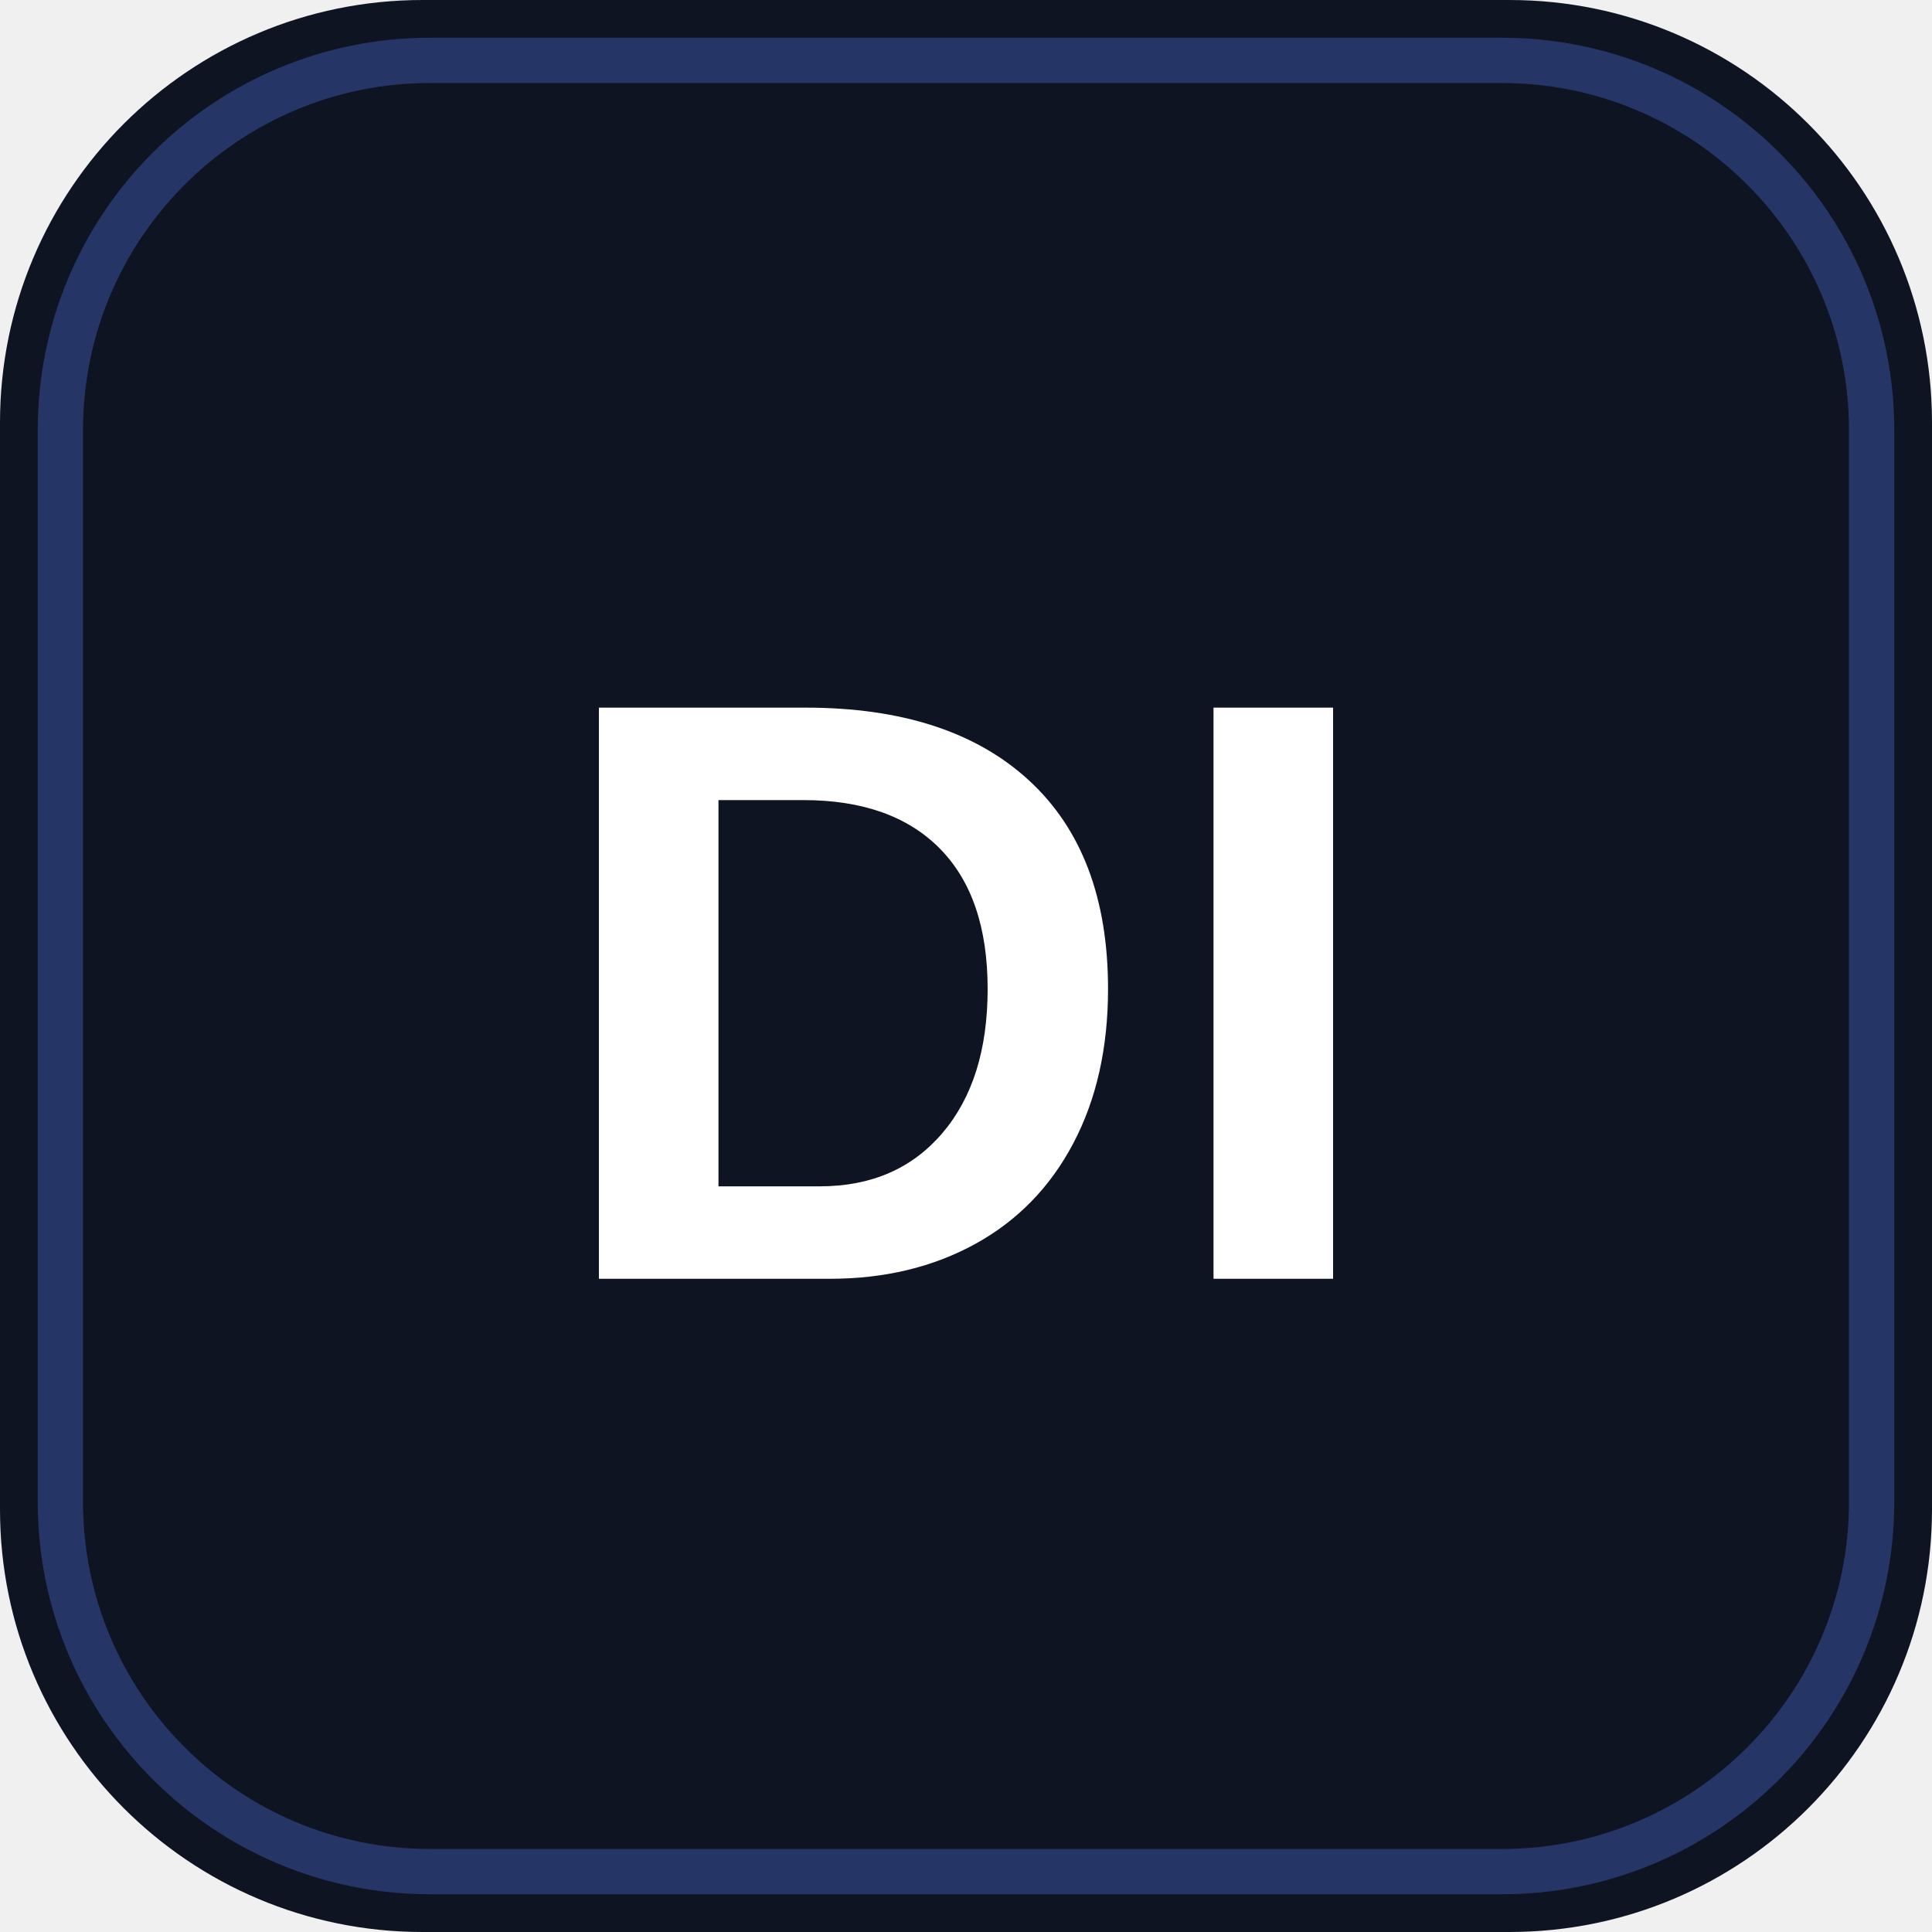
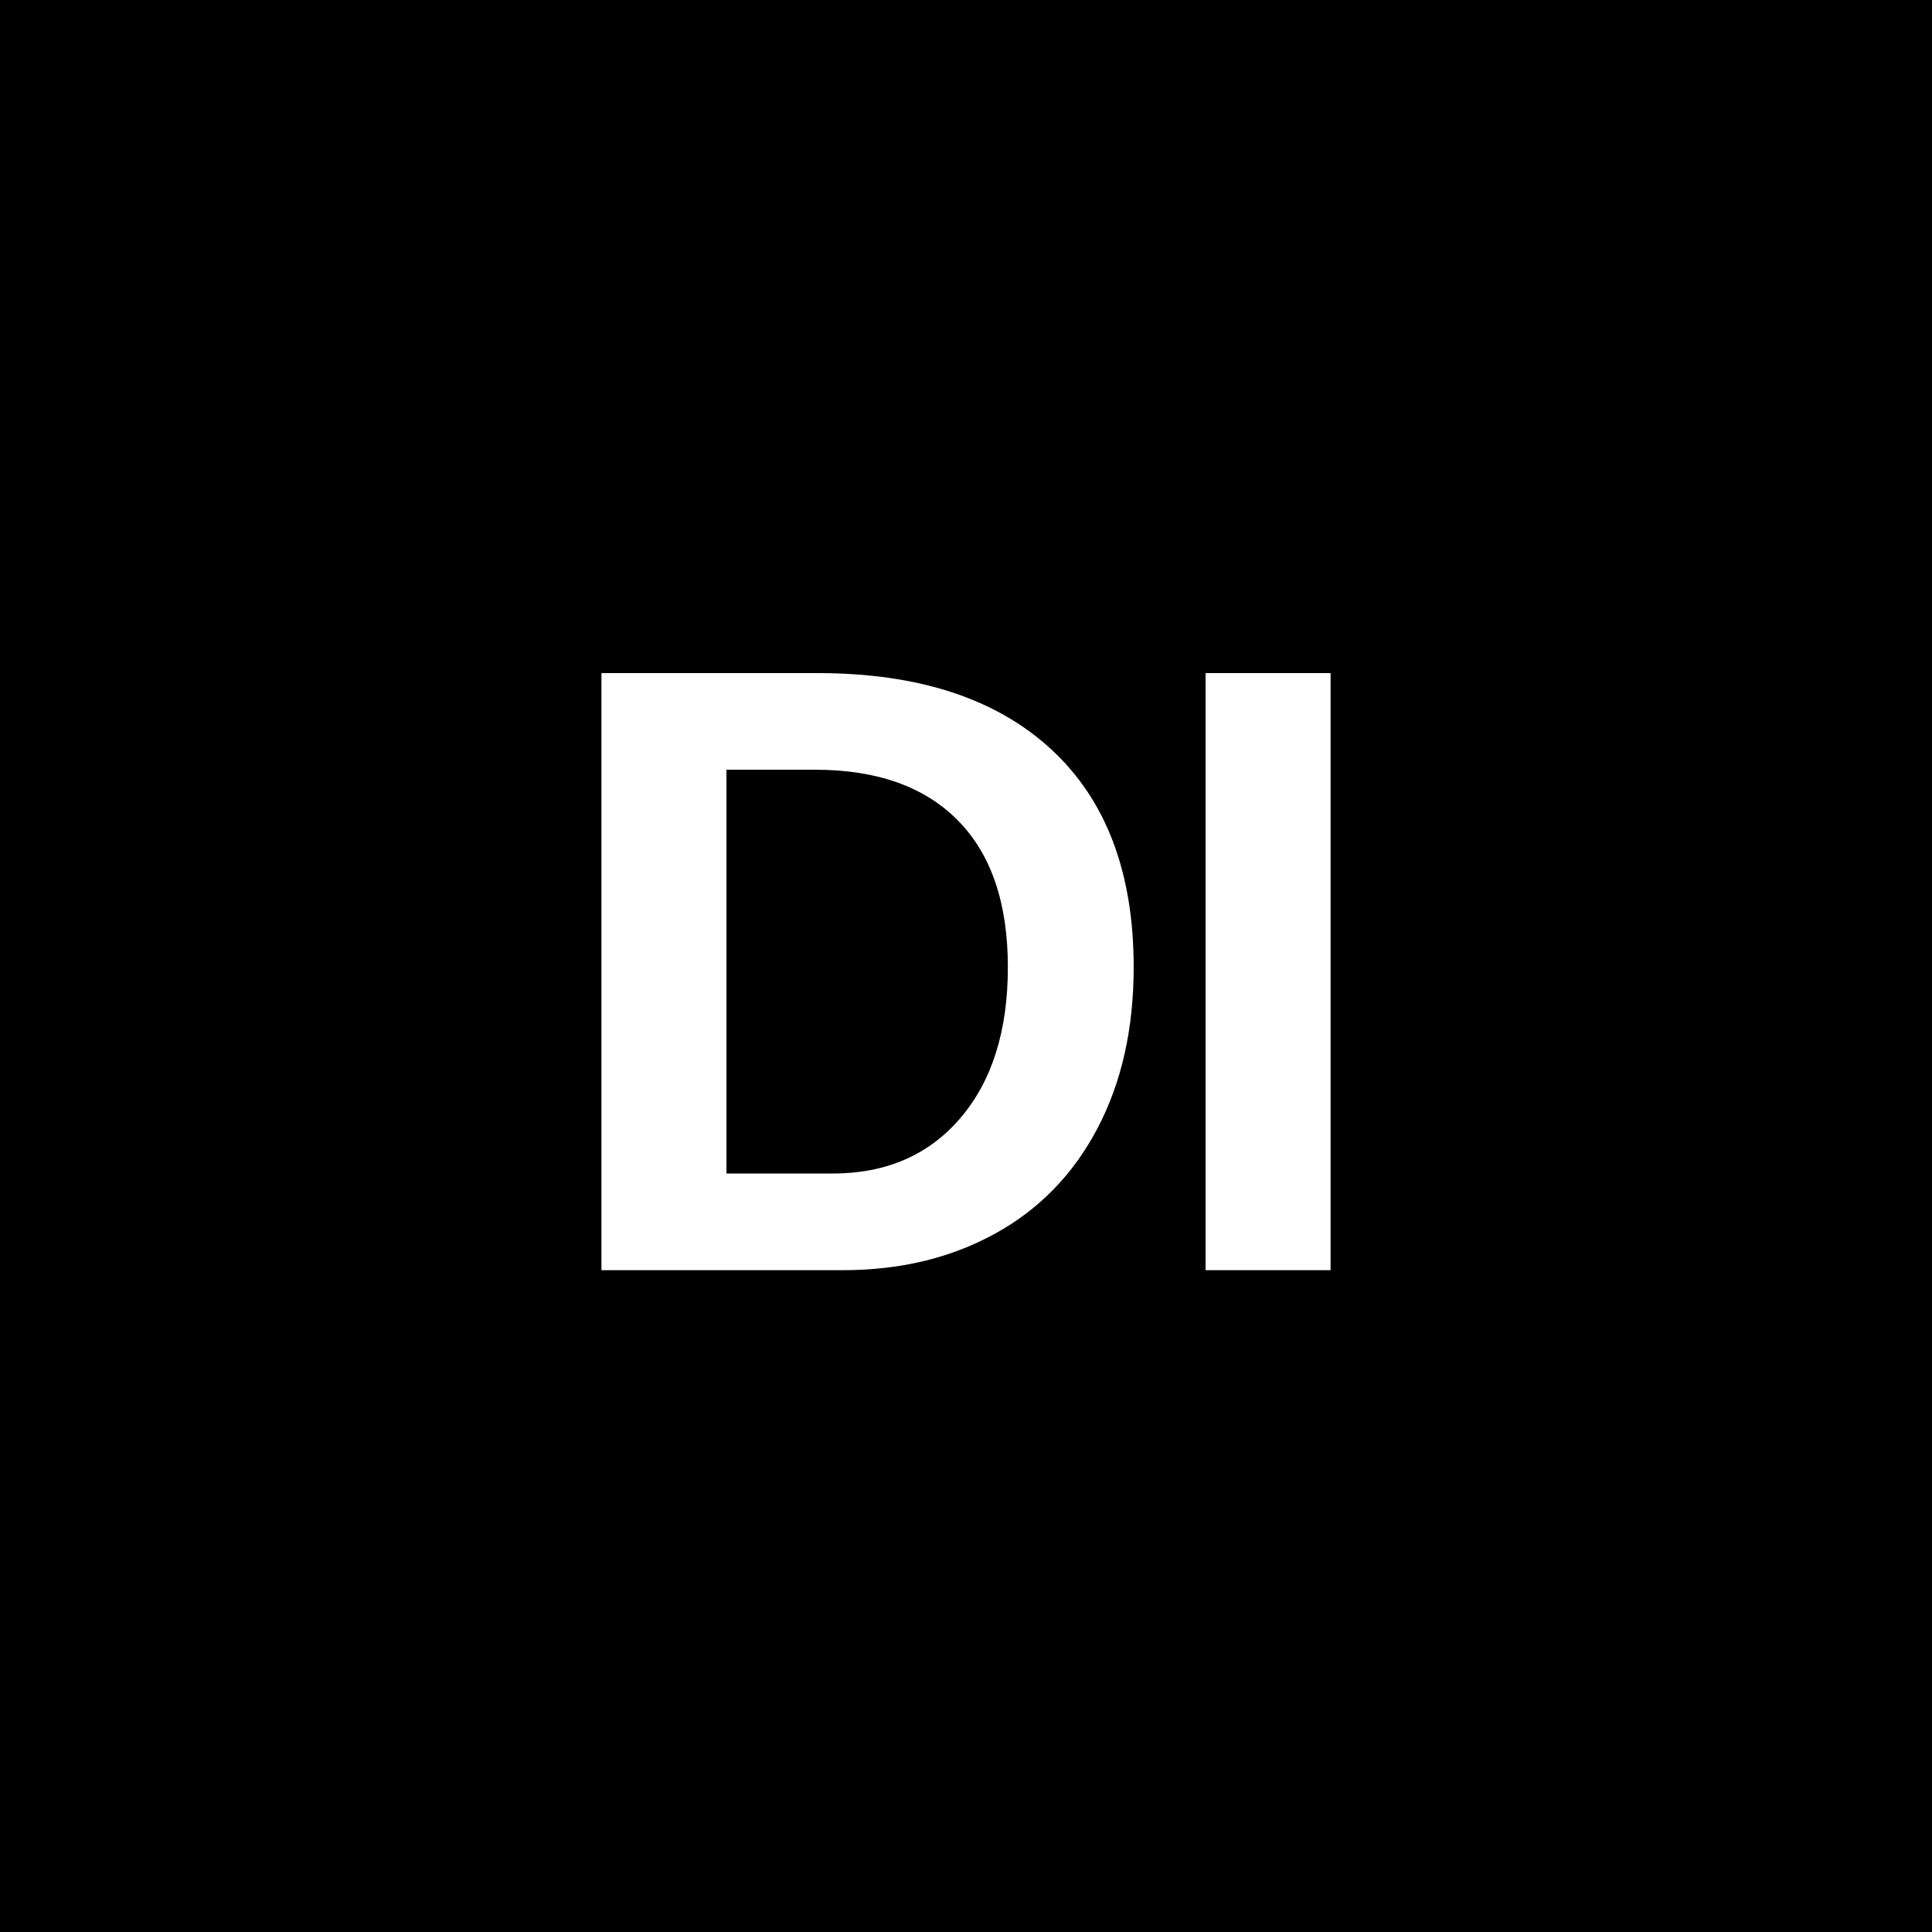
<svg xmlns="http://www.w3.org/2000/svg" viewBox="0 0 512 512">
-   <rect width="512" height="512" rx="112" fill="#0f1423" />
-   <rect x="16" y="16" width="480" height="480" rx="98" fill="none" stroke="#253565" stroke-width="12" />
-   <text x="50%" y="54%" font-family="-apple-system, BlinkMacSystemFont, 'SF Pro Display', 'Helvetica Neue', Arial, sans-serif" font-weight="800" font-size="220" fill="#ffffff" text-anchor="middle" dominant-baseline="middle" letter-spacing="4">DI</text>
+   <rect width="512" height="512" fill="#000000" />
+   <text x="50%" y="53%" font-family="-apple-system, BlinkMacSystemFont, 'SF Pro Display', 'SF Pro', 'Helvetica Neue', Arial, sans-serif" font-weight="800" font-size="230" fill="#ffffff" text-anchor="middle" dominant-baseline="middle" letter-spacing="-6">DI</text>
</svg>
